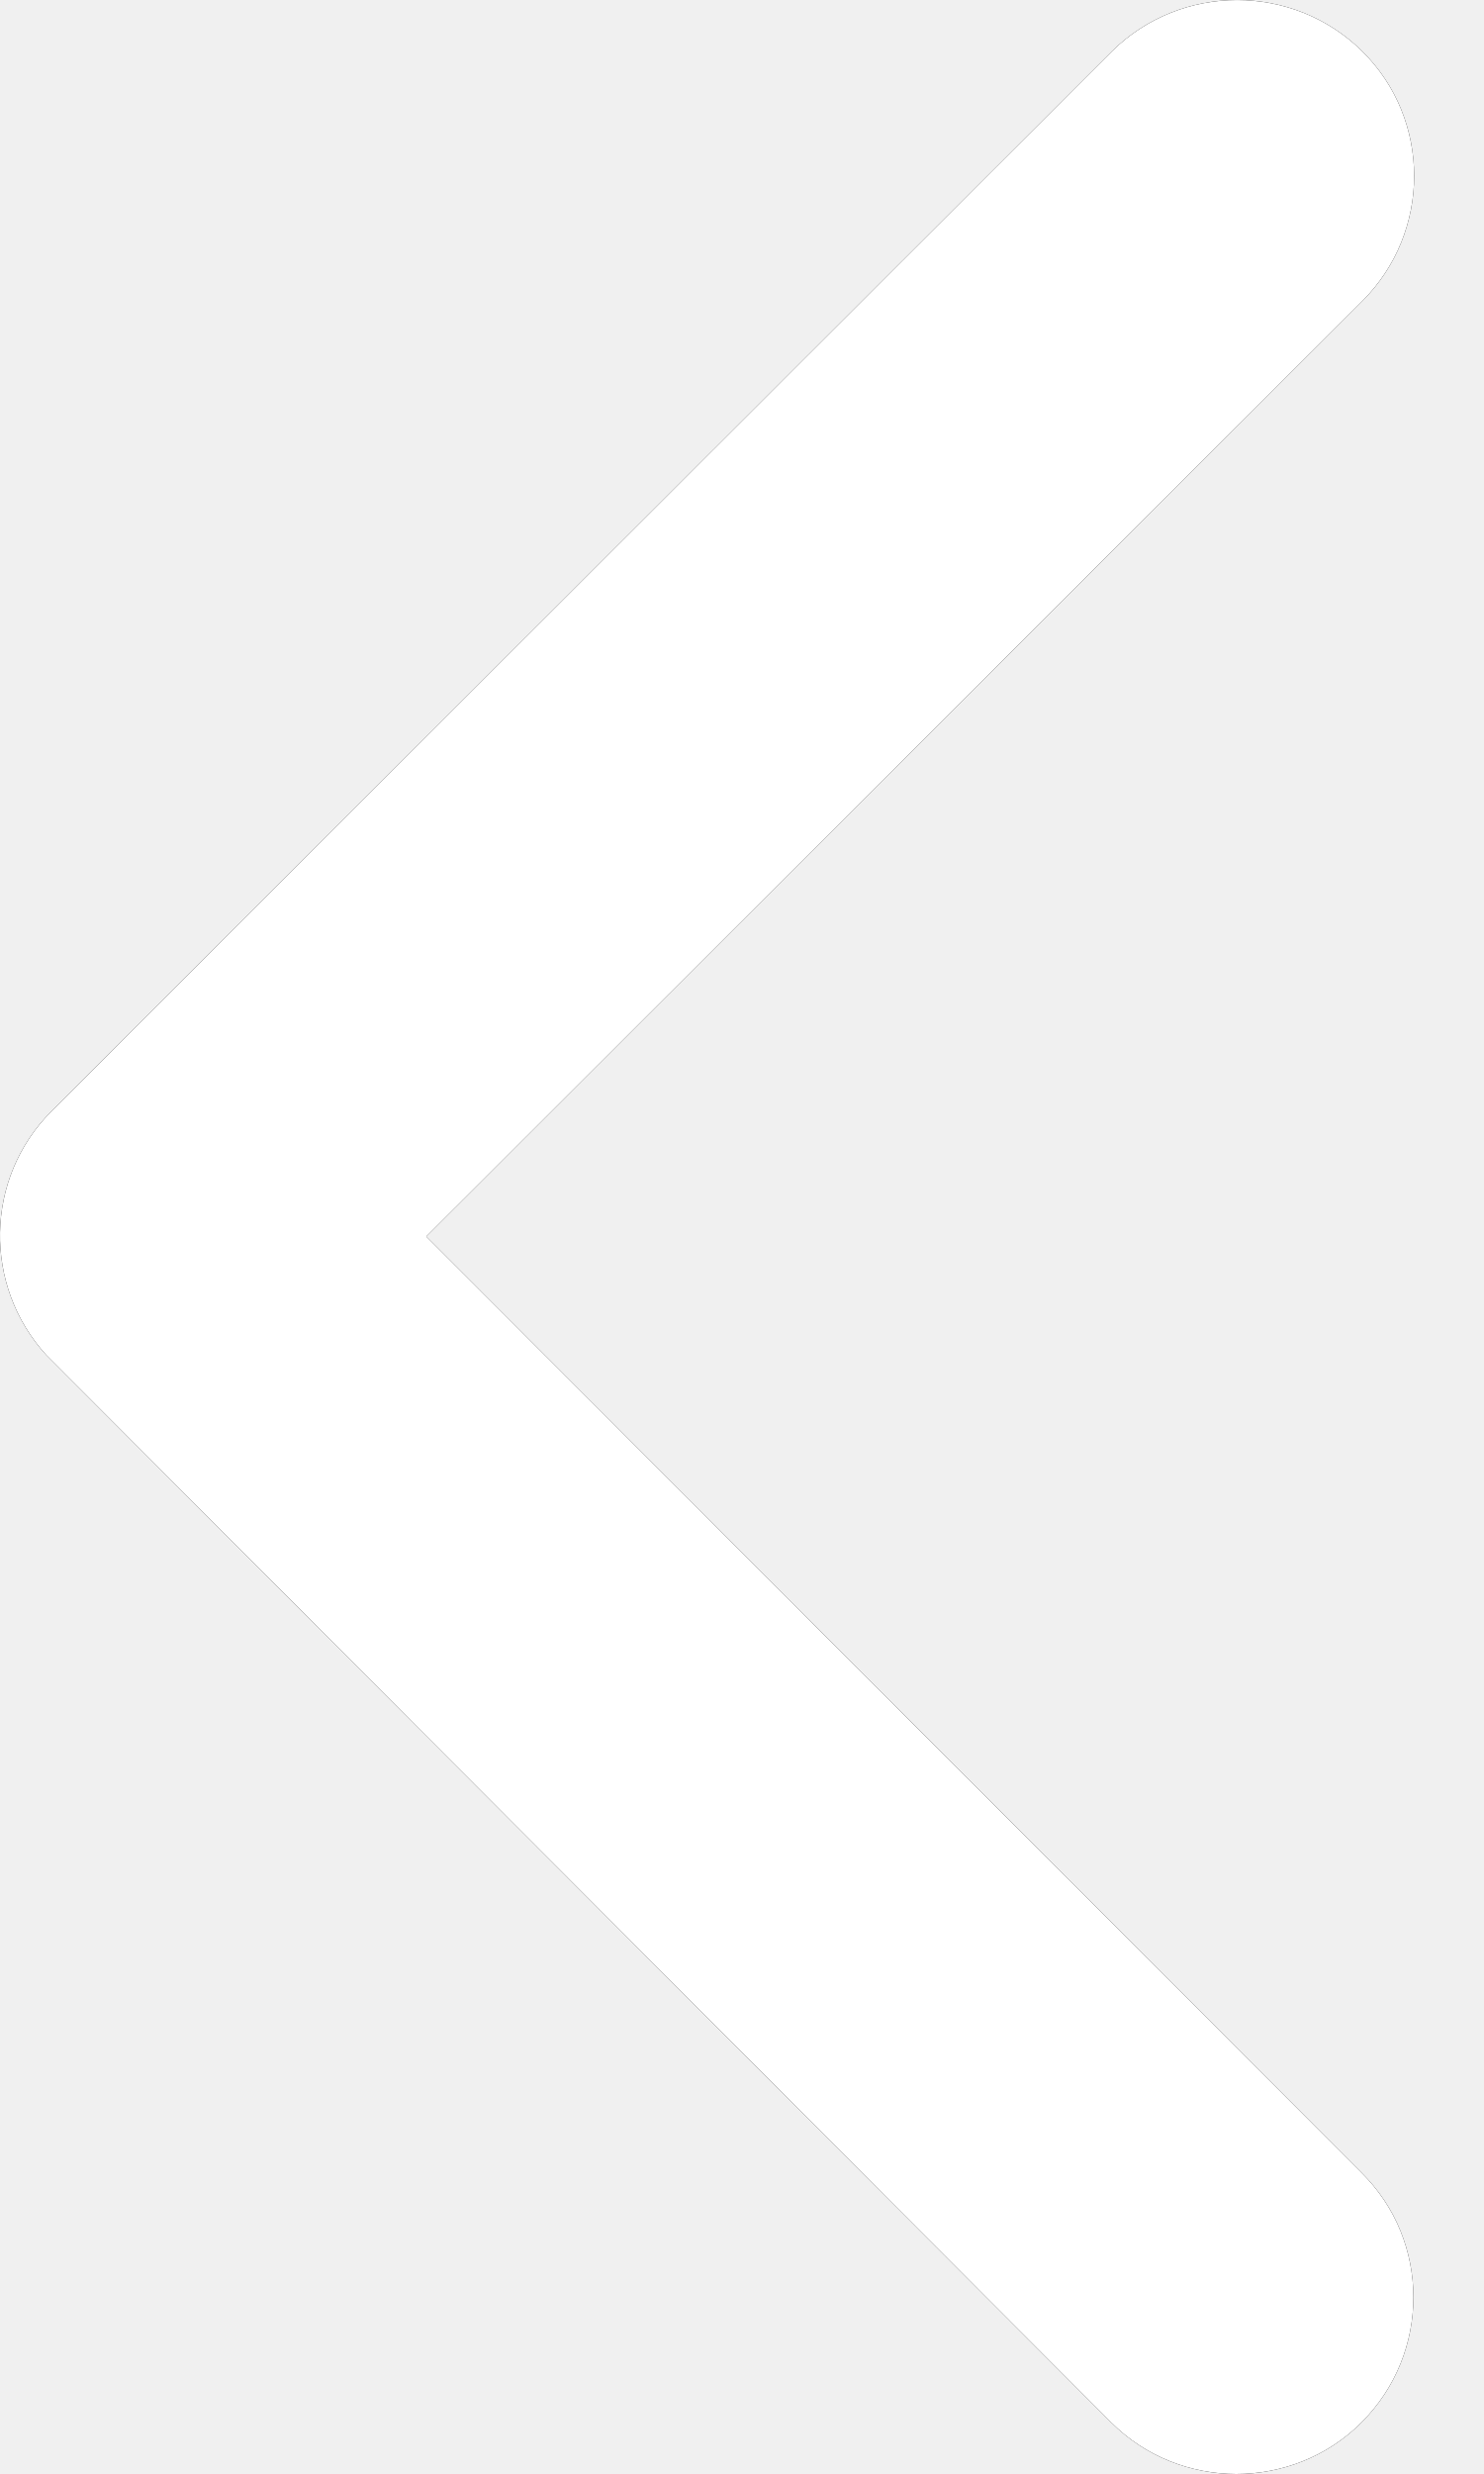
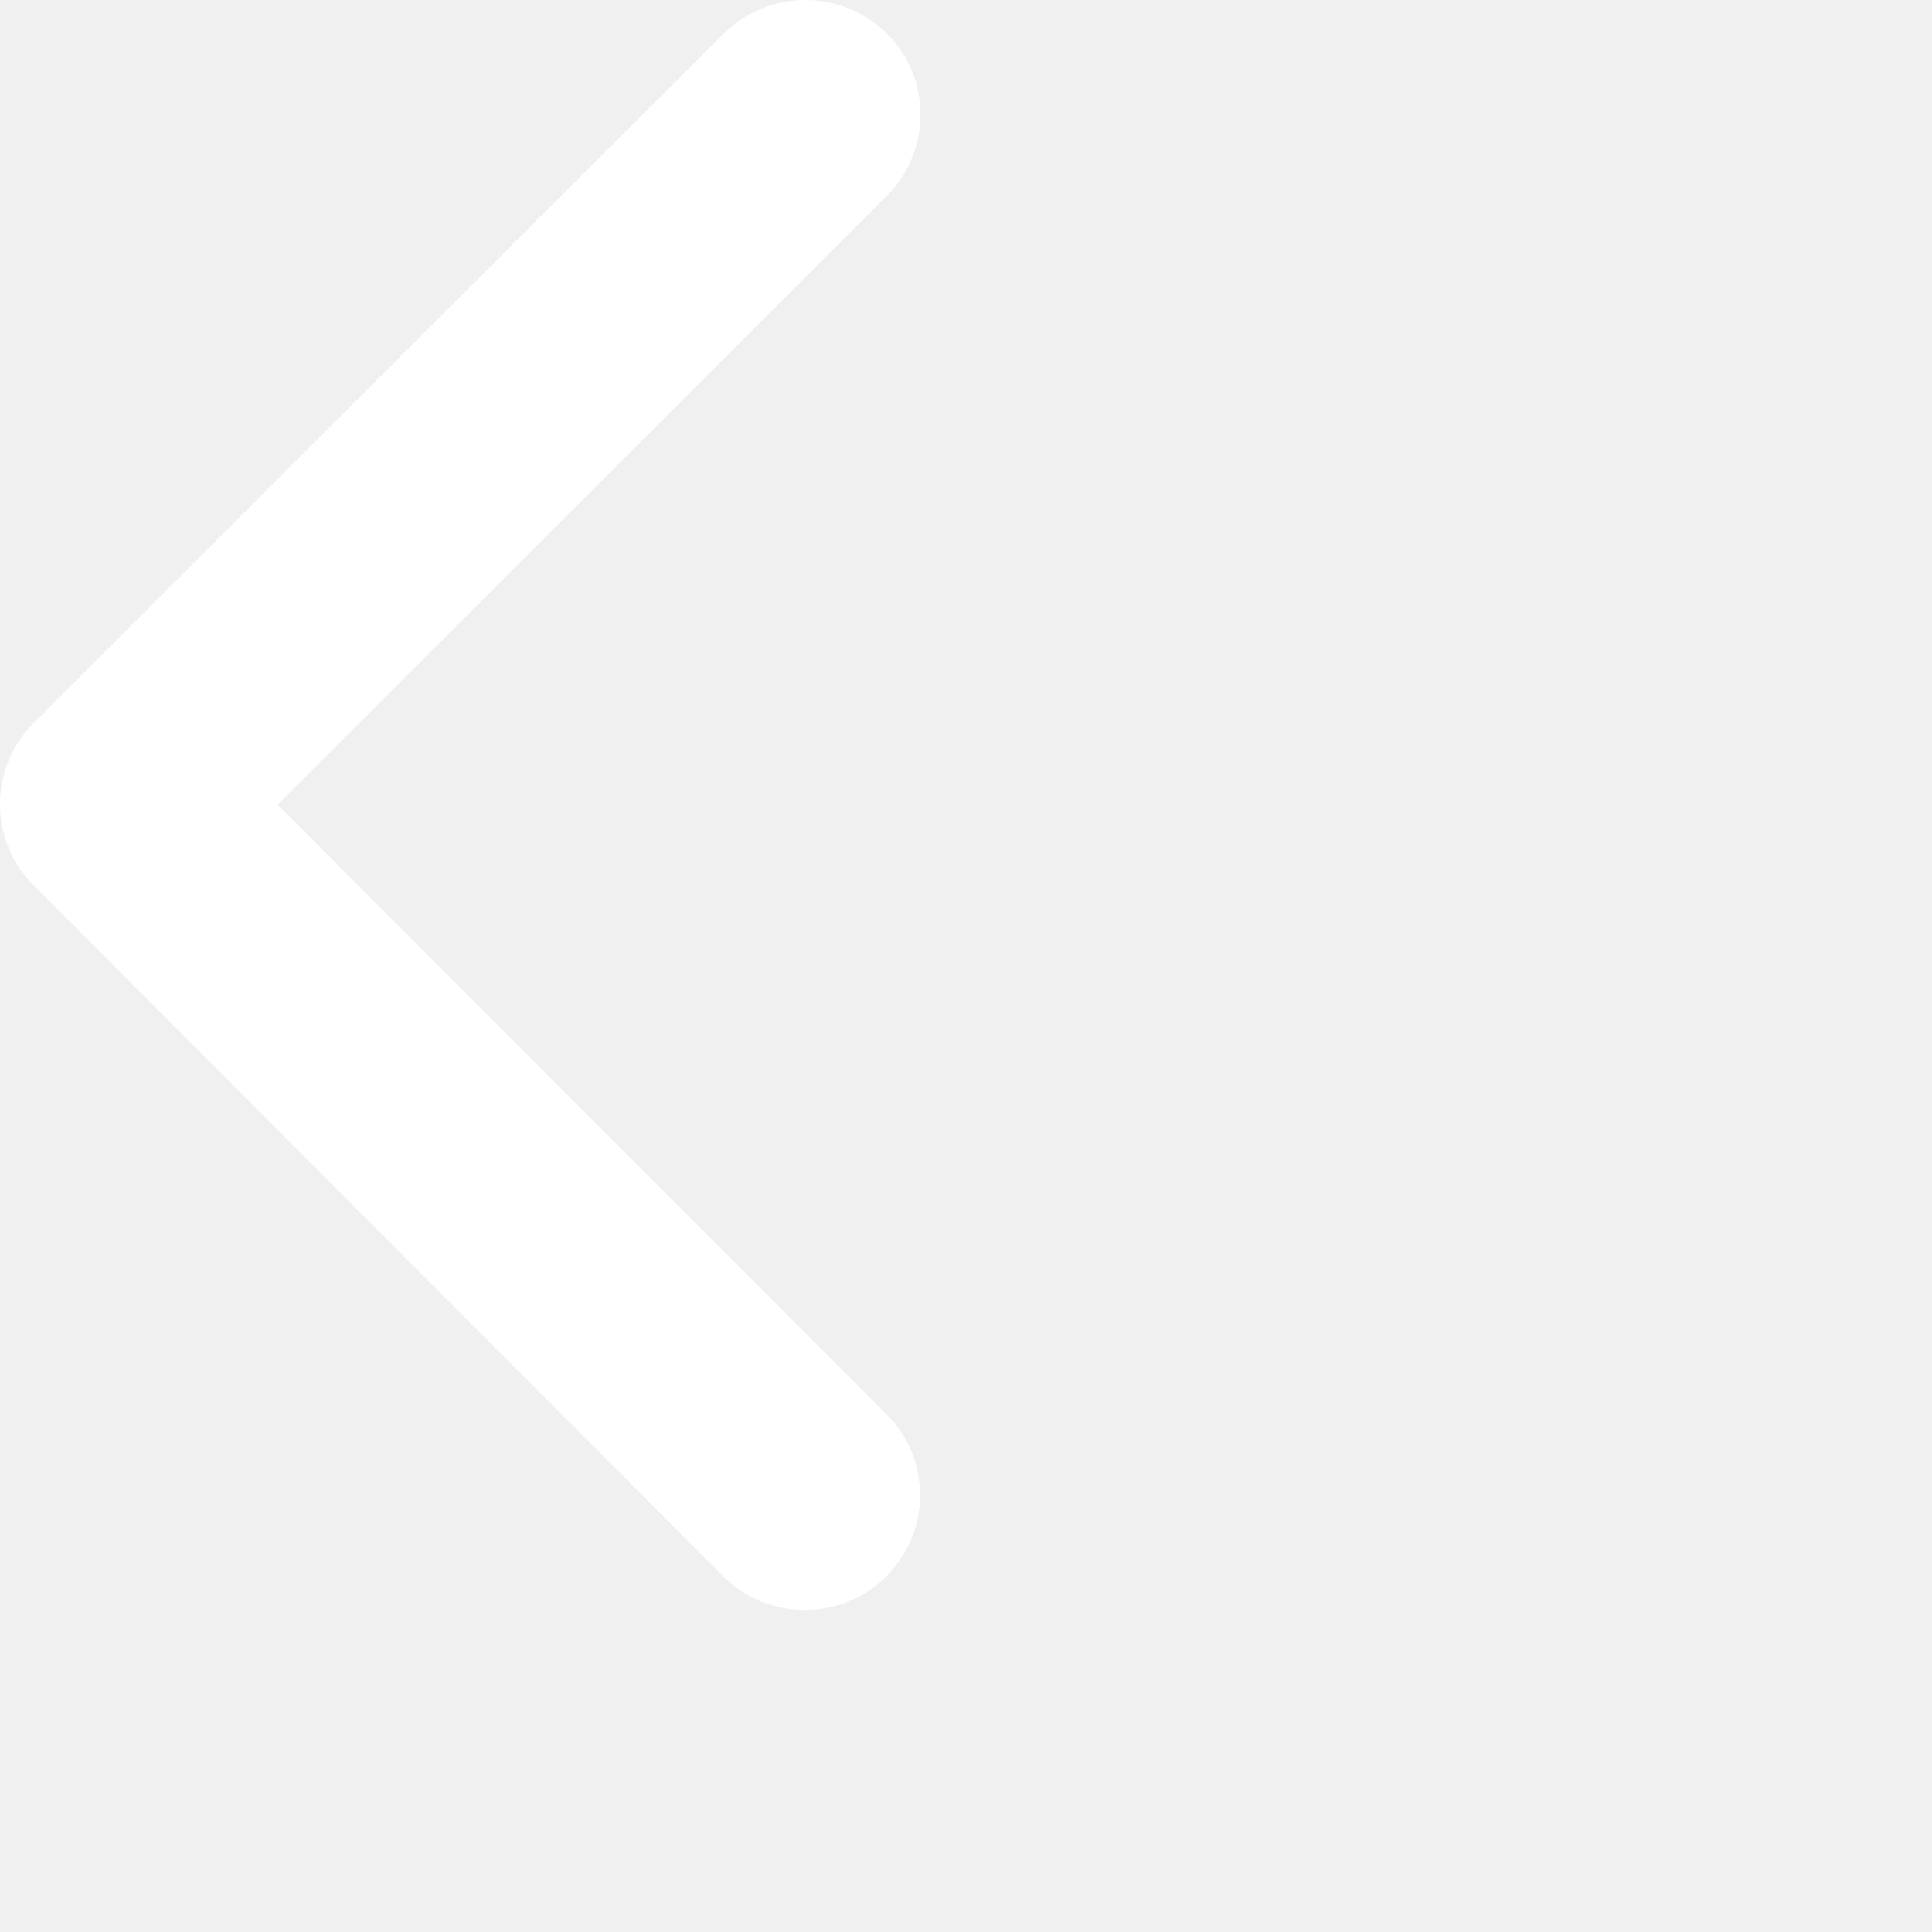
- <svg xmlns="http://www.w3.org/2000/svg" xmlns:xlink="http://www.w3.org/1999/xlink" width="12px" height="20px" viewBox="0 0 12 20" version="1.1">
-   <defs>
-     <path d="M3.447,9.996 L11.01,17.565 C11.569,18.118 11.569,19.023 11.01,19.583 C10.73,19.863 10.361,20 9.997,20 C9.634,20 9.265,19.863 8.985,19.583 L0.375,10.955 C-0.137,10.395 -0.126,9.526 0.416,8.984 L8.991,0.415 C9.551,-0.138 10.456,-0.138 11.016,0.415 C11.575,0.969 11.575,1.874 11.016,2.434 L3.447,9.996 Z" id="path-1" />
-   </defs>
-   <g id="00-Стиль-и-компоненты" stroke="none" stroke-width="1" fill="none" fill-rule="evenodd">
-     <g id="Иконки,-контролы" transform="translate(-278, -65)">
-       <g id="ico/chevron-left" transform="translate(278, 65)">
-         <mask id="mask-2" fill="white">
-           <use xlink:href="#path-1" />
-         </mask>
-         <use id="Shape" fill="#000000" fill-rule="nonzero" xlink:href="#path-1" />
-         <g id="colors/pure-black" mask="url(#mask-2)">
-           <g transform="translate(-6, -2)">
-             <rect id="Background" fill="none" x="0" y="0" width="24" height="24" />
-             <rect id="Black-Color-Copy-9" fill="#ffffff" fill-rule="evenodd" x="0" y="0" width="24" height="24" />
-           </g>
-         </g>
-       </g>
-     </g>
-   </g>
+ <svg xmlns="http://www.w3.org/2000/svg" width="24px" height="24px" viewBox="0 0 24 24" version="1.1">
+   <path d="M3.447,9.996 L11.01,17.565 C11.569,18.118 11.569,19.023 11.01,19.583 C10.73,19.863 10.361,20 9.997,20 C9.634,20 9.265,19.863 8.985,19.583 L0.375,10.955 C-0.137,10.395 -0.126,9.526 0.416,8.984 L8.991,0.415 C9.551,-0.138 10.456,-0.138 11.016,0.415 C11.575,0.969 11.575,1.874 11.016,2.434 L3.447,9.996 Z" id="path-1" fill="white" />
</svg>
